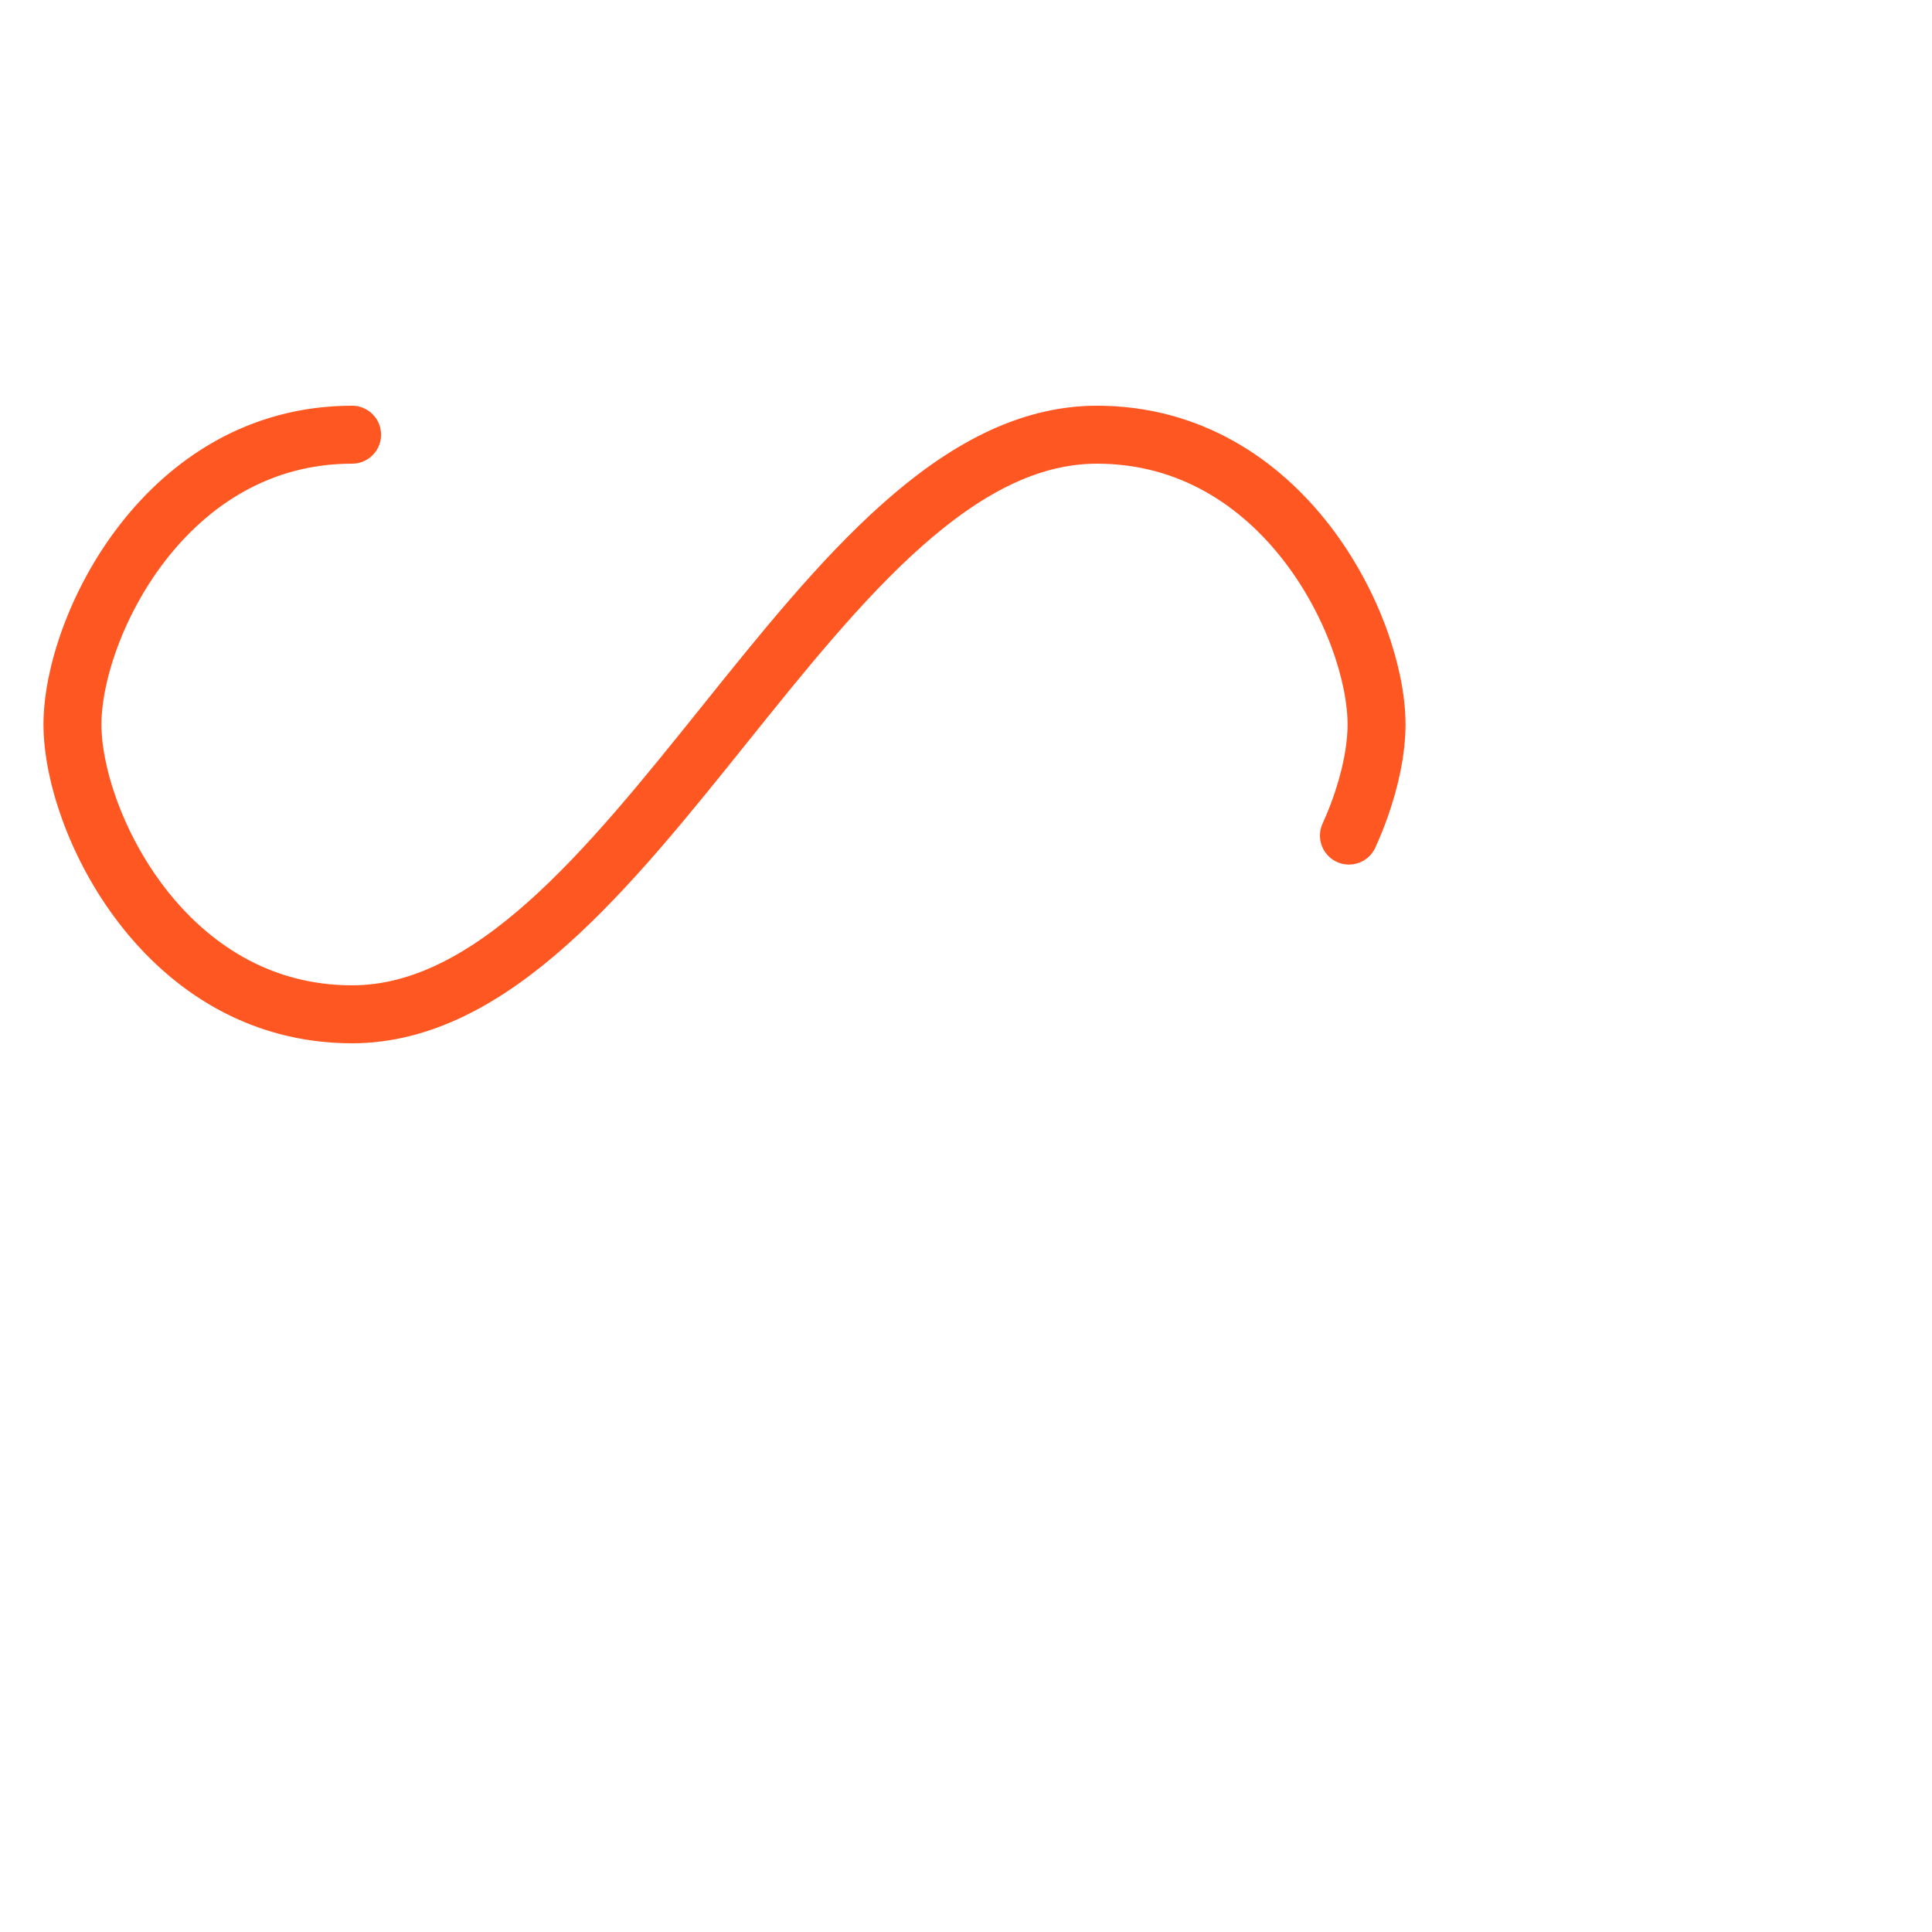
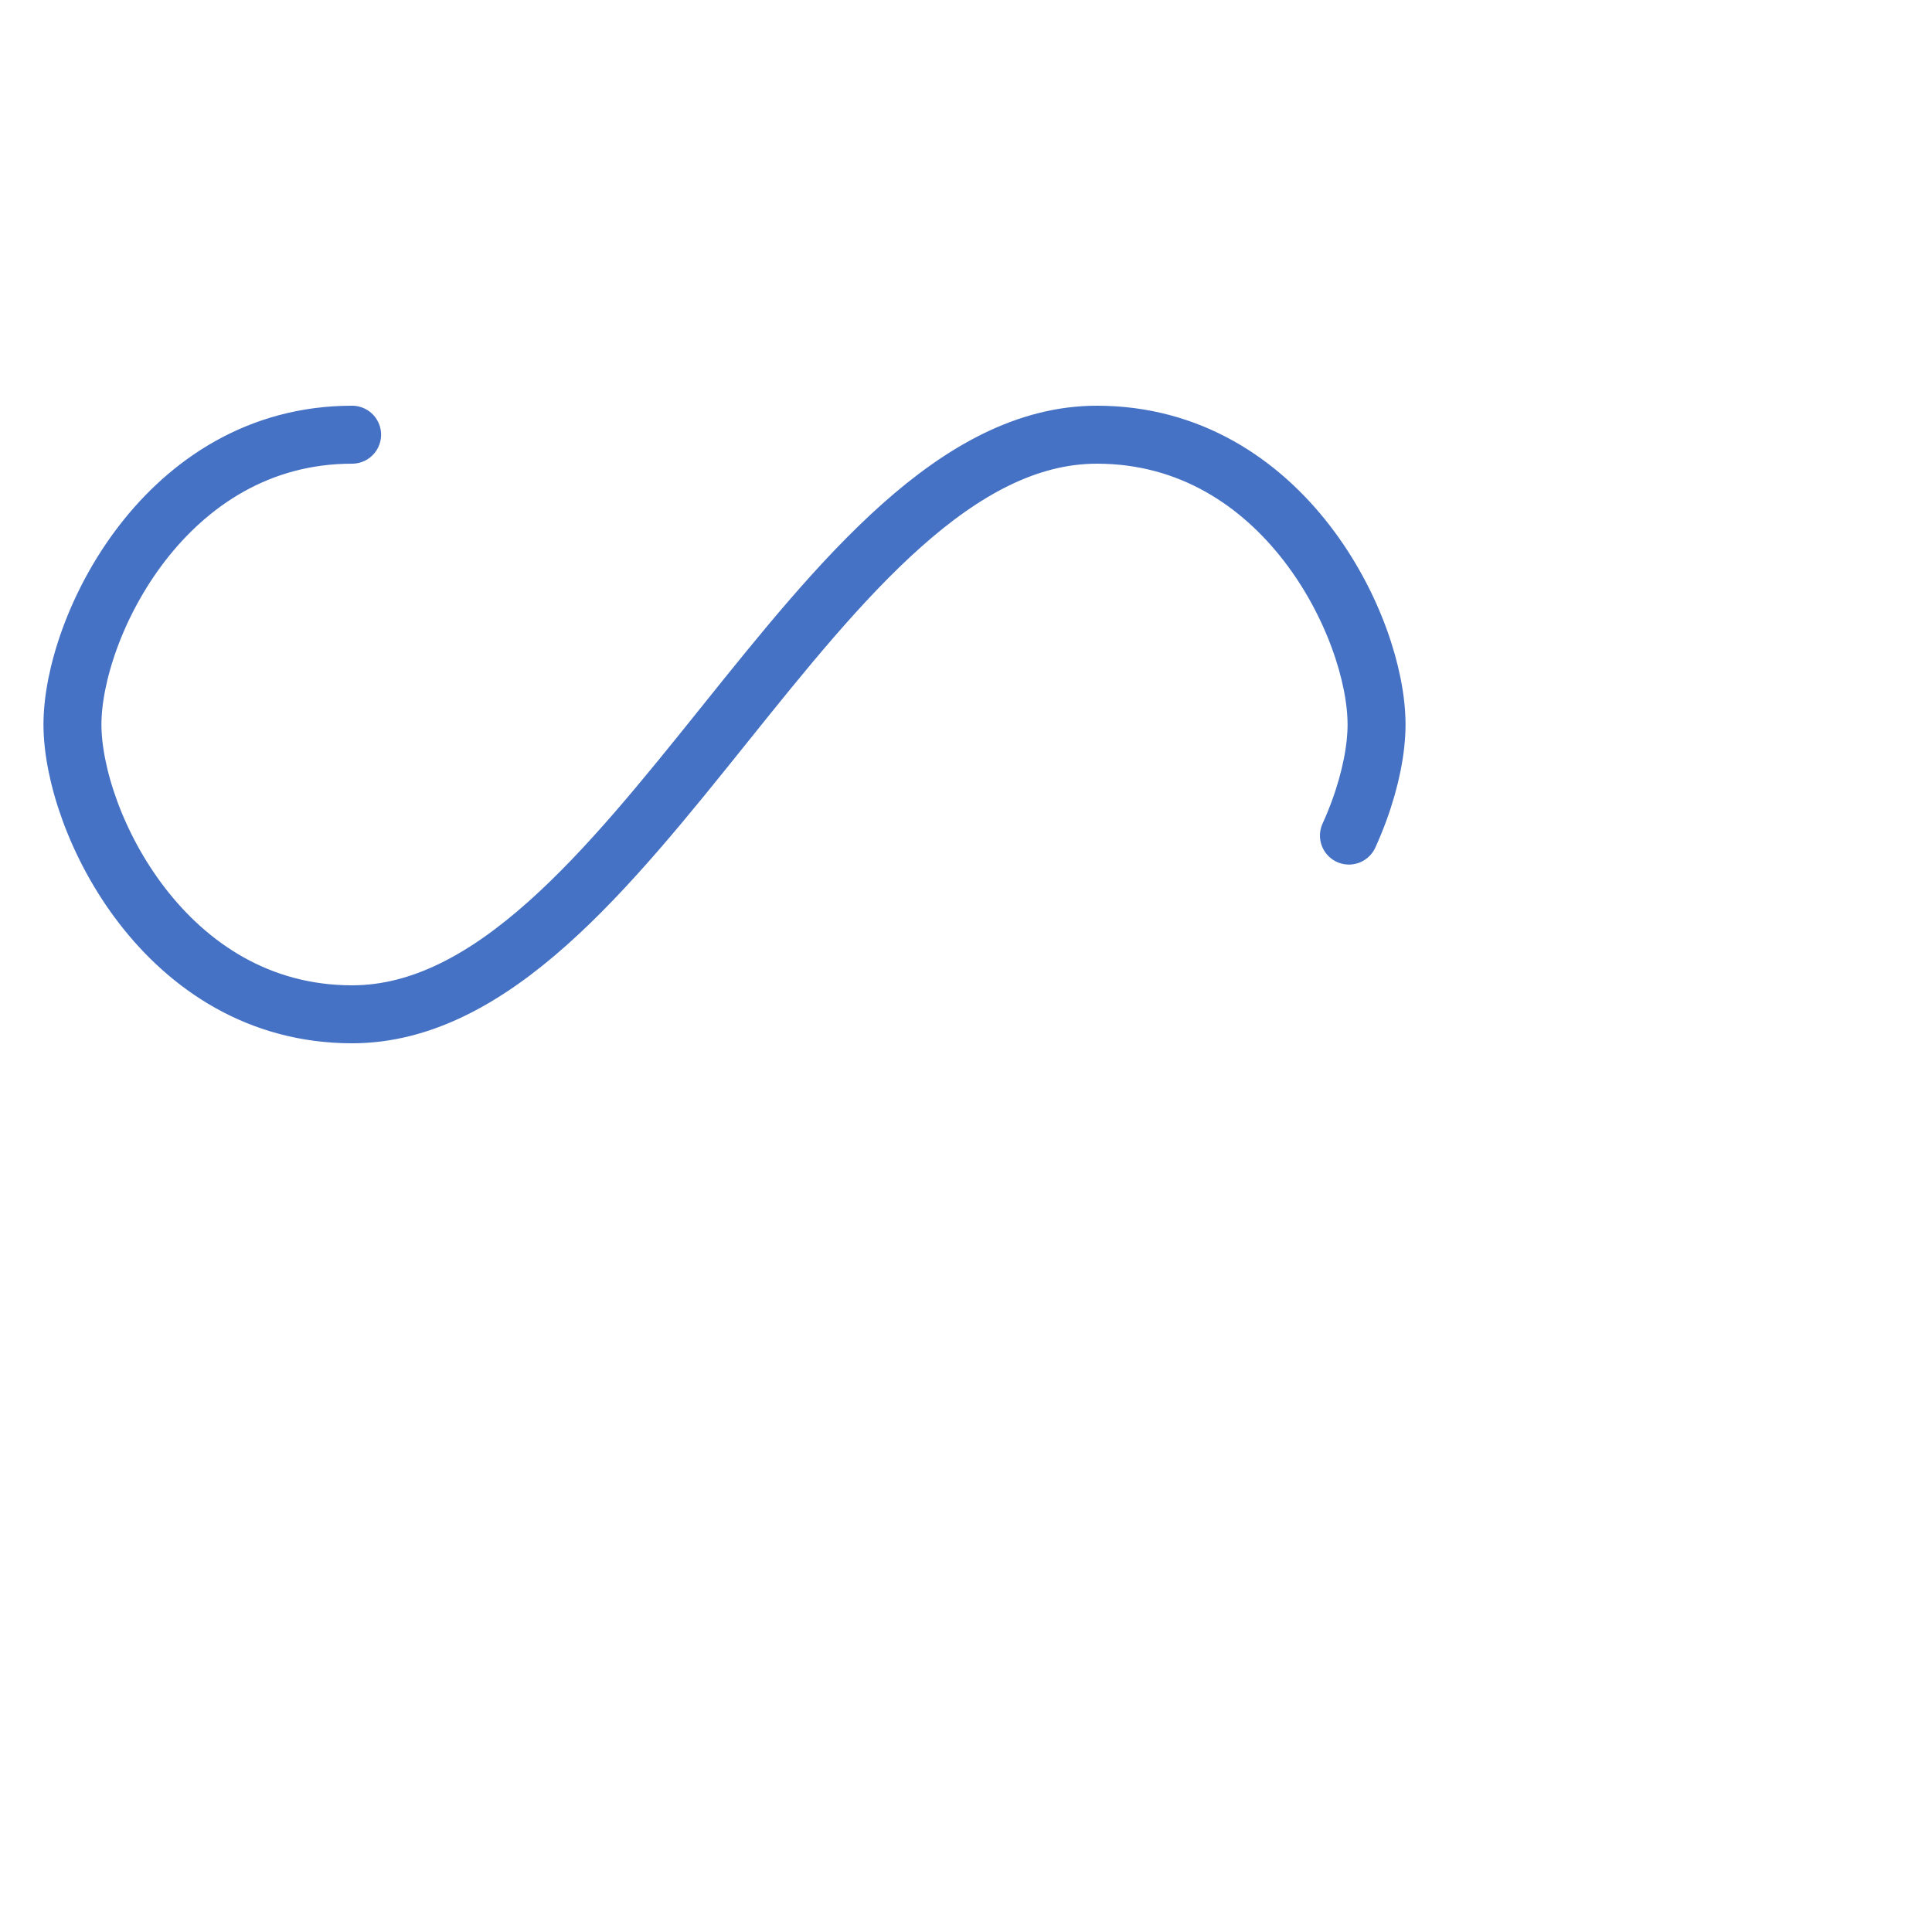
<svg xmlns="http://www.w3.org/2000/svg" style="margin:auto;background:#fff;display:block;" width="200px" height="200px" viewBox="0 0 100 100" preserveAspectRatio="xMidYMid">
-   <path fill="none" stroke="#ff5722" stroke-width="4" stroke-dasharray="166.783 89.806" d="M24.3 30C11.4 30 5 43.3 5 50s6.4 20 19.3 20c19.3 0 32.1-40 51.4-40 C88.6 30 95 43.3 95 50s-6.4 20-19.3 20C56.4 70 43.6 30 24.3 30z" stroke-linecap="round" style="transform:scale(0.75);transform-origin:50px 50px">
+   <path fill="none" stroke="#4572C4" stroke-width="4" stroke-dasharray="166.783 89.806" d="M24.3 30C11.4 30 5 43.3 5 50s6.4 20 19.3 20c19.3 0 32.1-40 51.4-40 C88.6 30 95 43.3 95 50s-6.4 20-19.3 20C56.4 70 43.6 30 24.3 30z" stroke-linecap="round" style="transform:scale(0.75);transform-origin:50px 50px">
    <animate attributeName="stroke-dashoffset" repeatCount="indefinite" dur="2s" keyTimes="0;1" values="0;256.589" />
  </path>
</svg>
